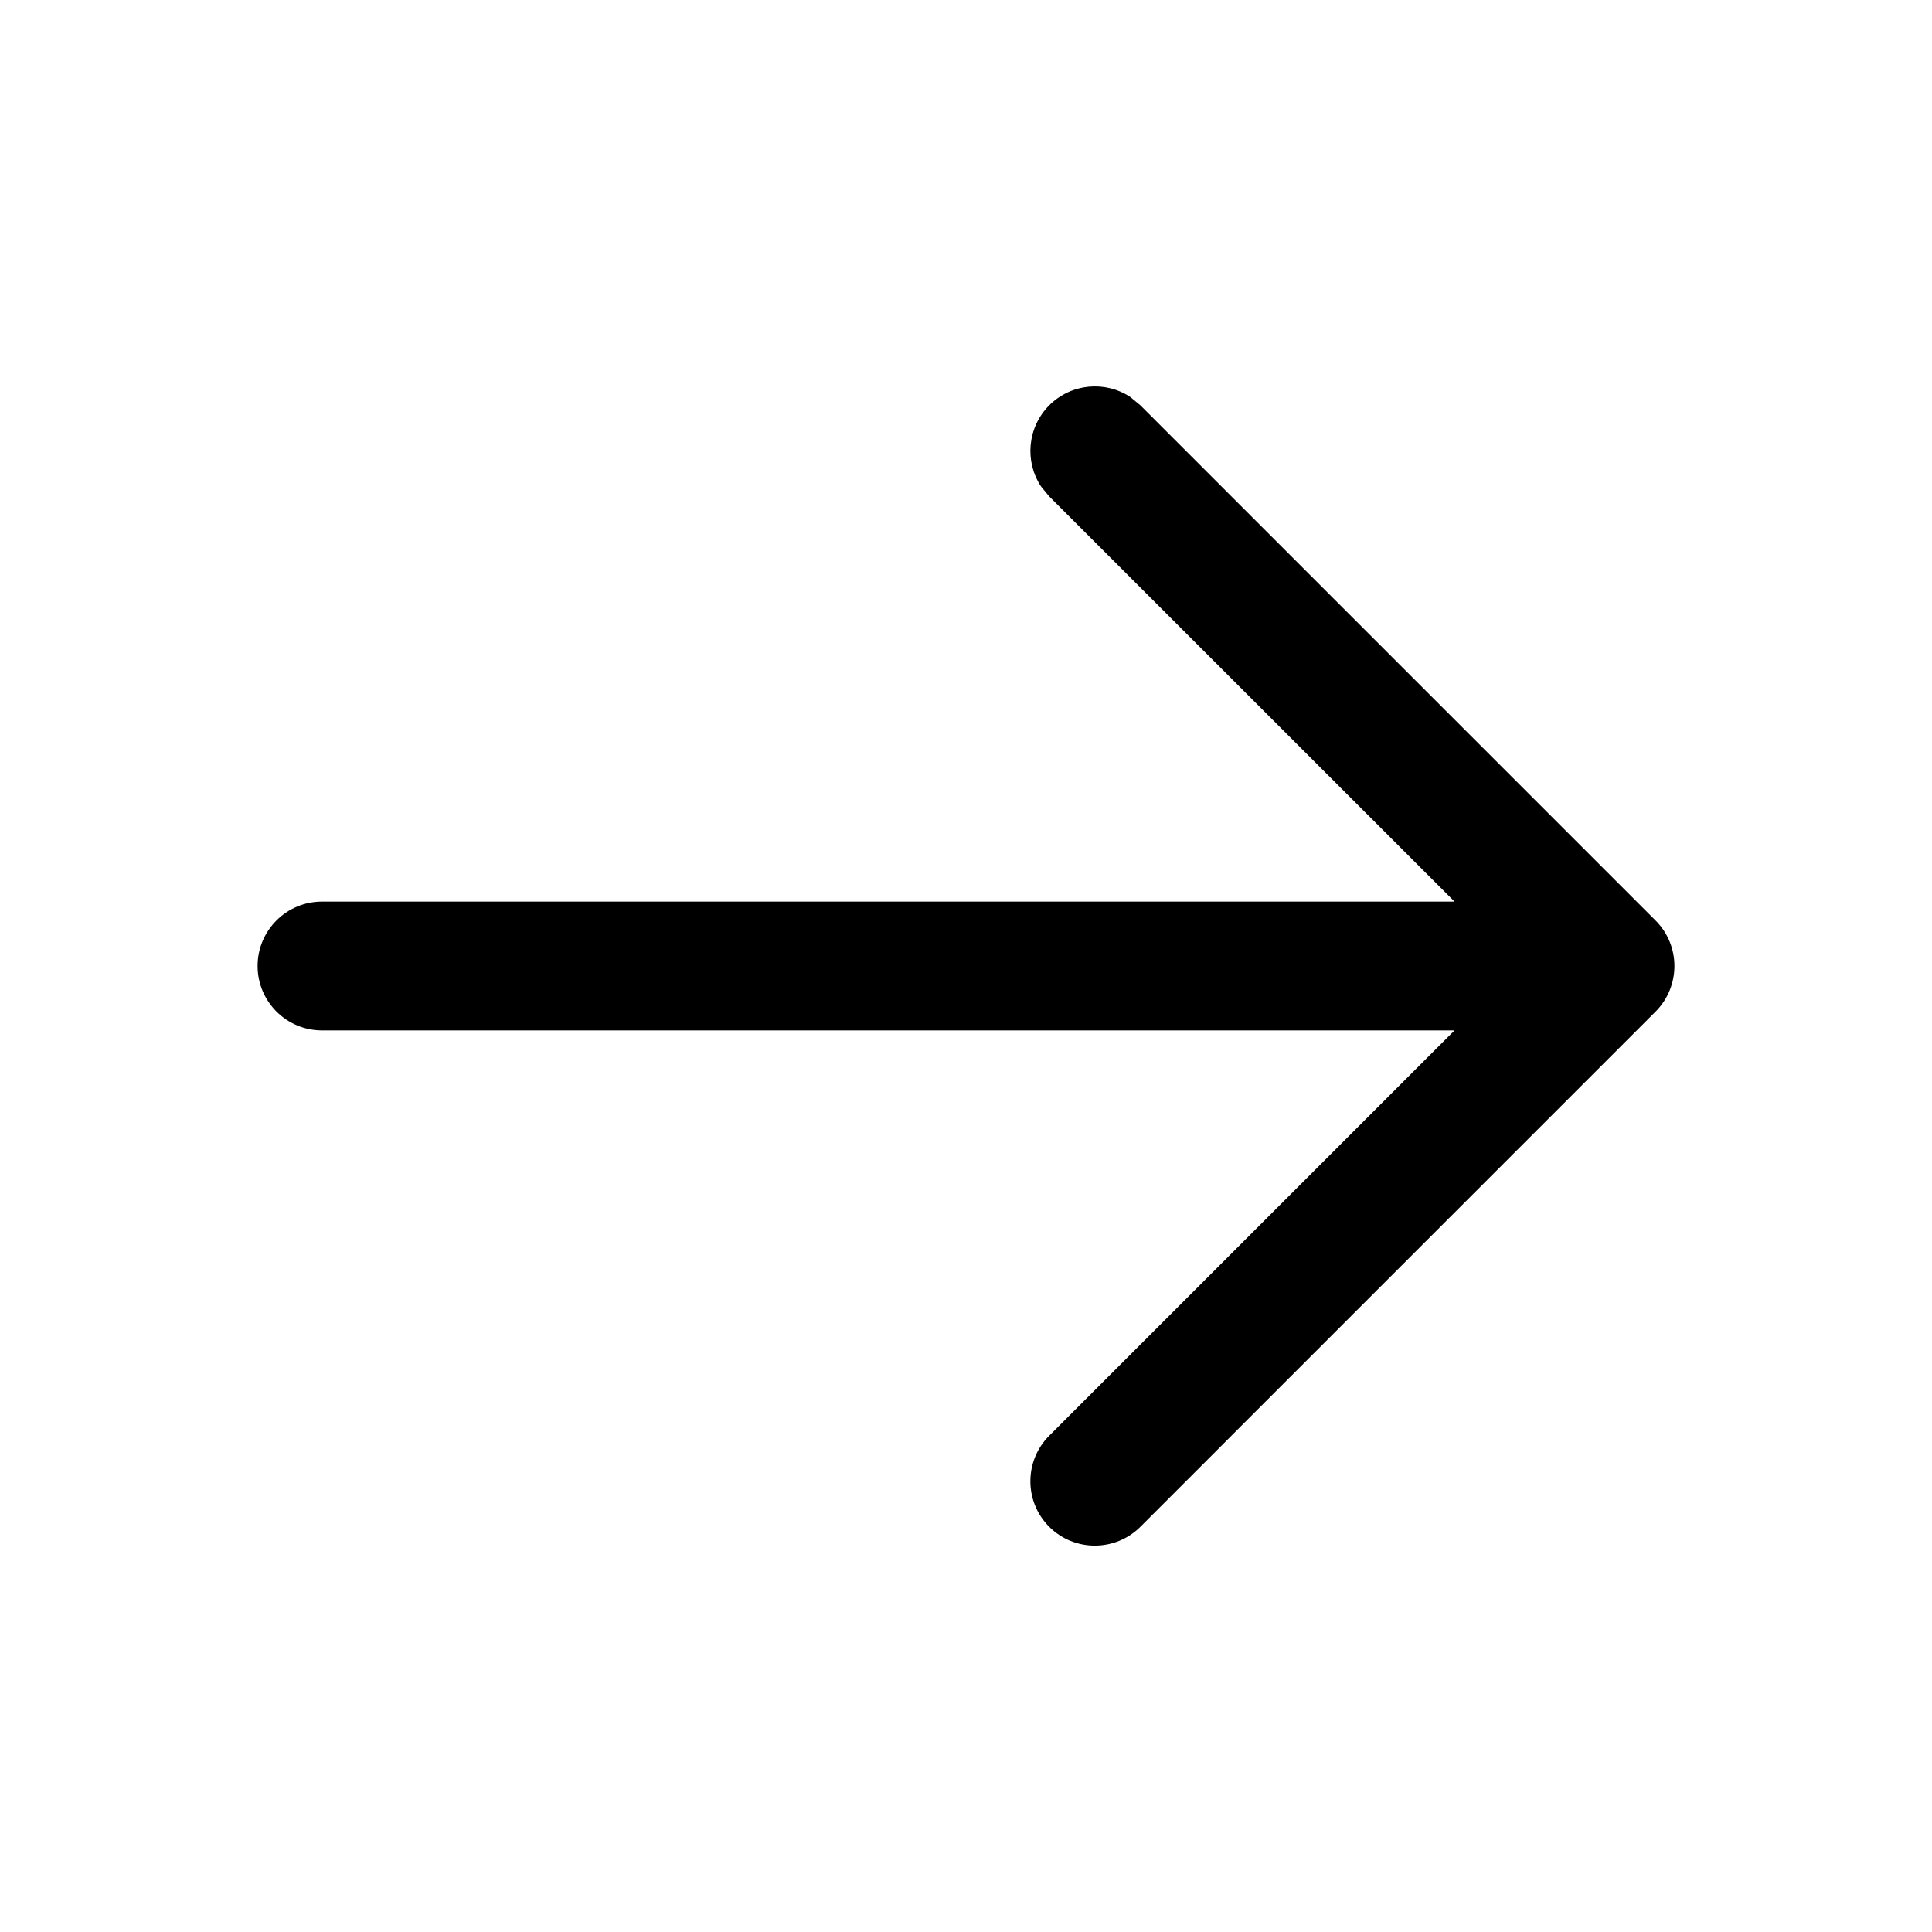
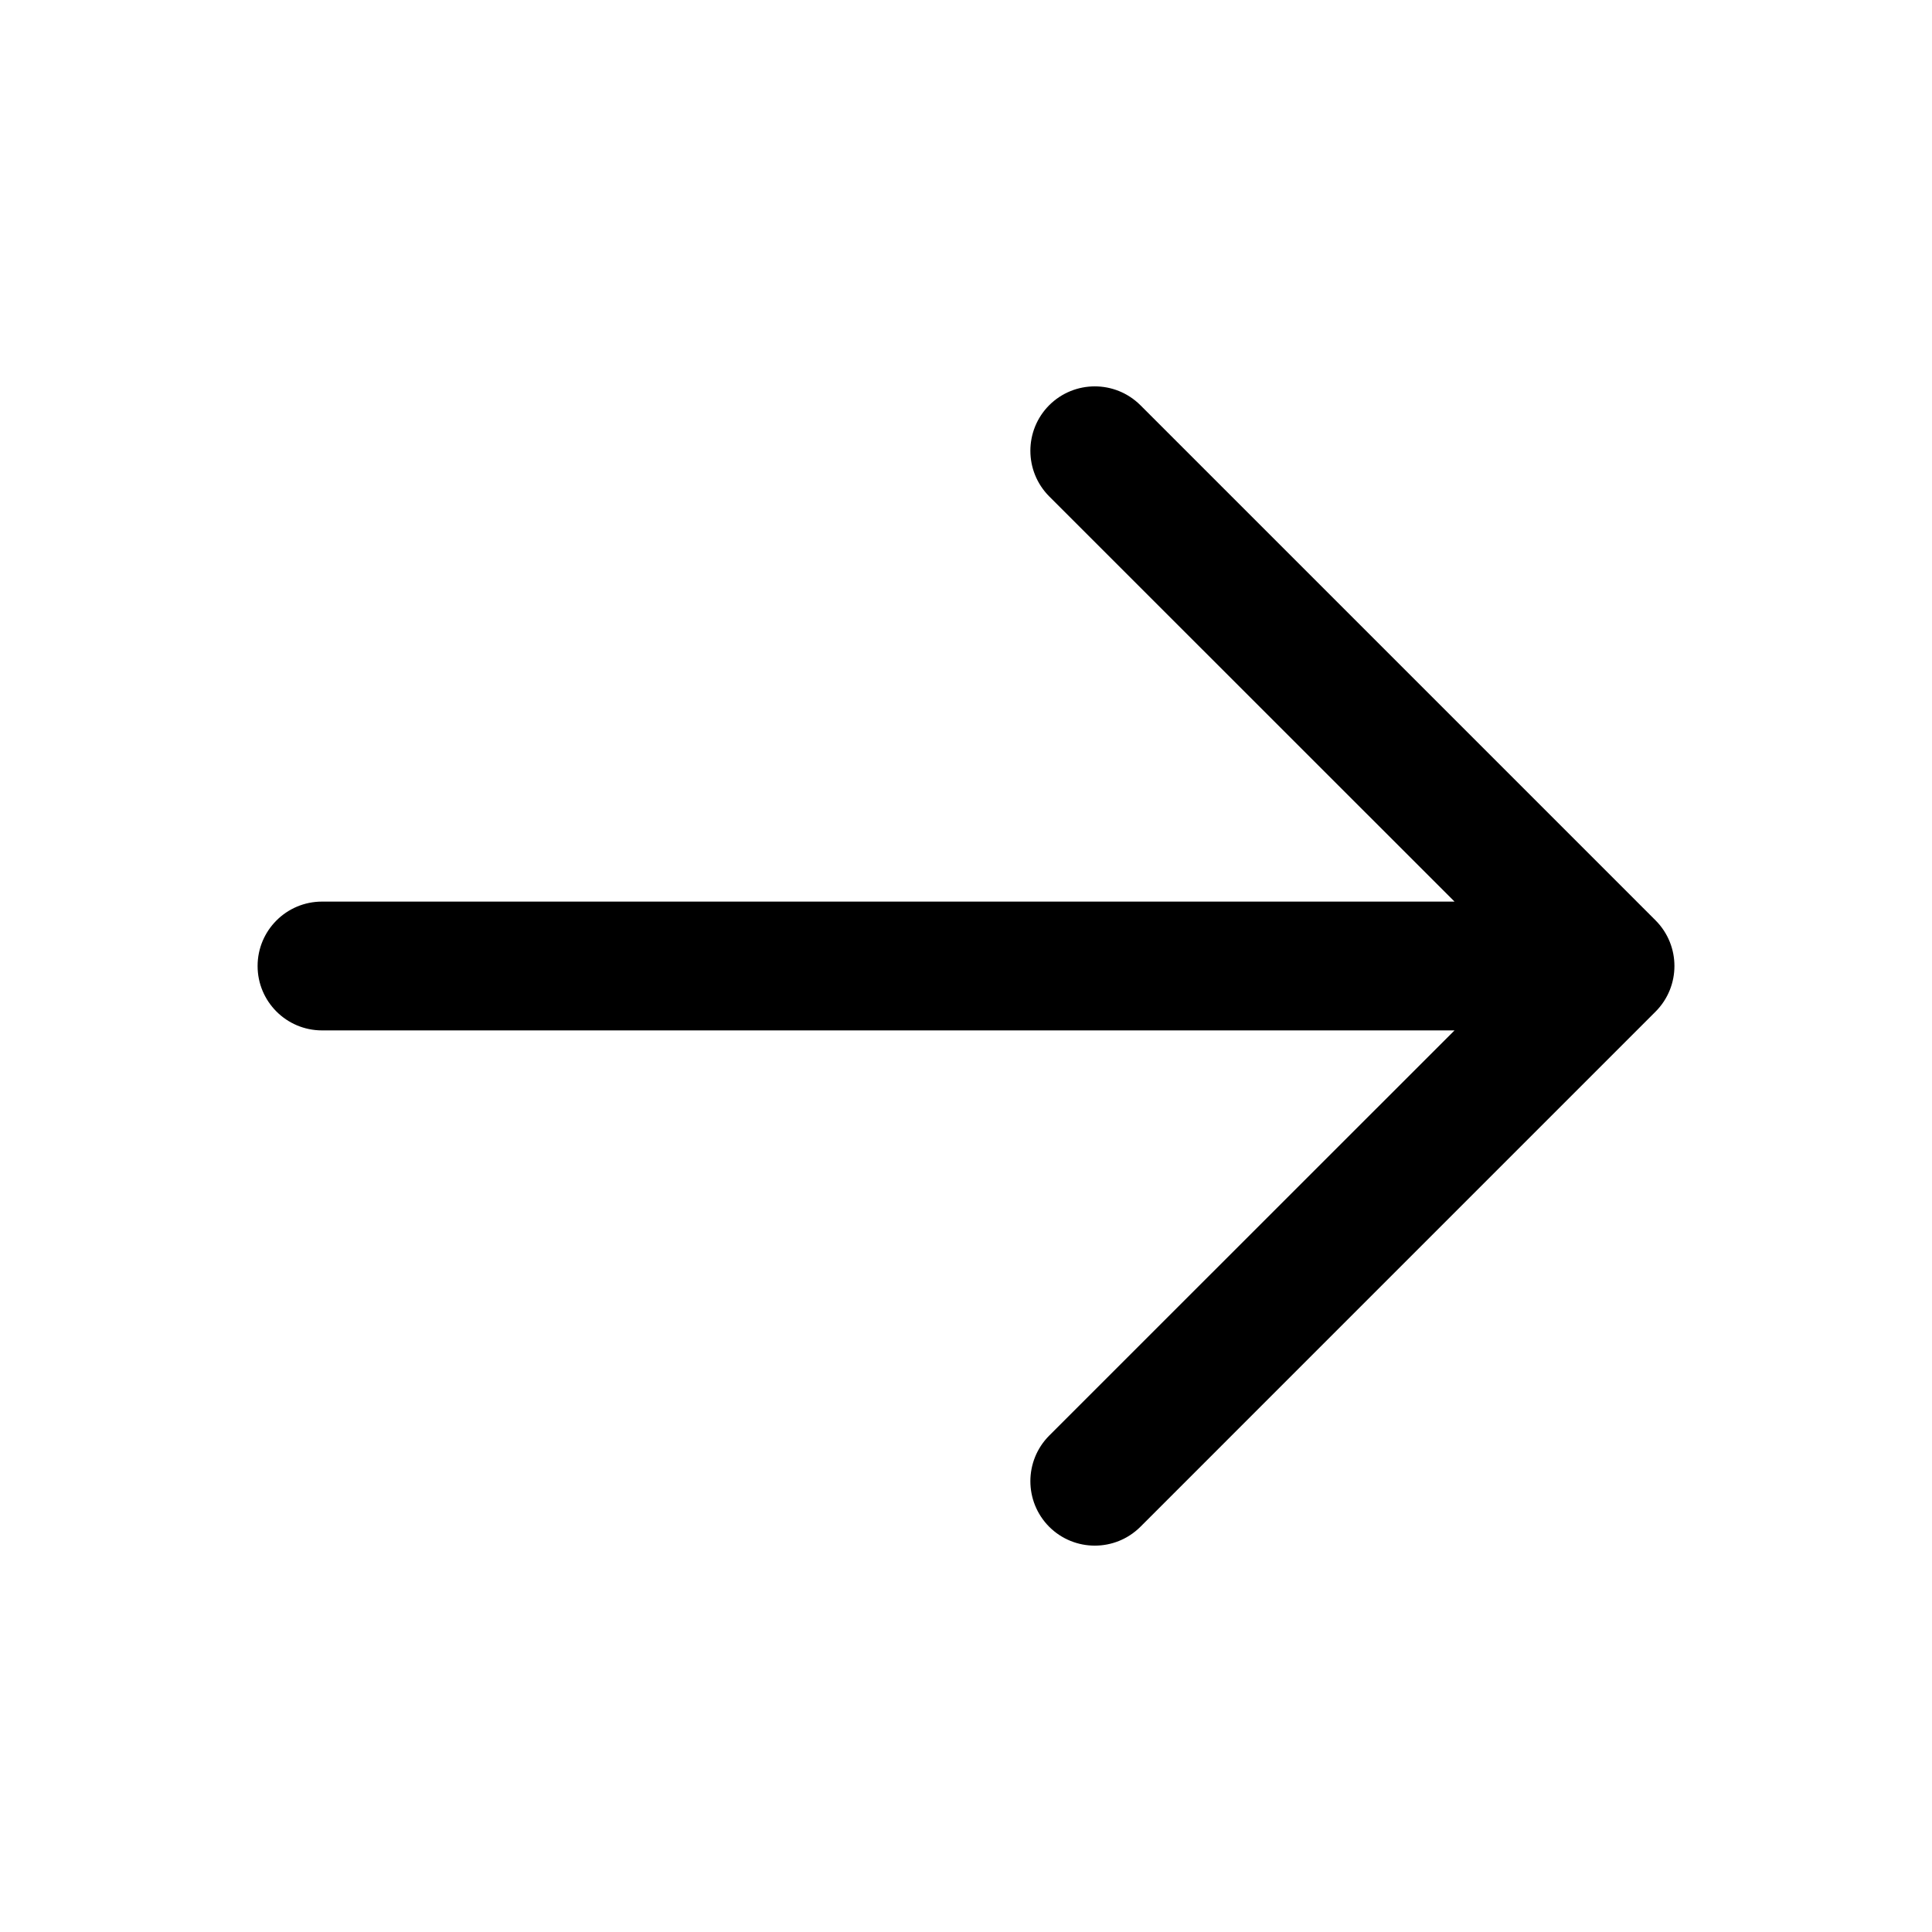
<svg xmlns="http://www.w3.org/2000/svg" width="15" height="15" viewBox="0 0 15 15" fill="none">
-   <path d="M8.146 3.147C8.317 2.976 8.581 2.954 8.775 3.082L8.854 3.147L12.854 7.147C13.049 7.342 13.049 7.658 12.854 7.854L8.854 11.854C8.658 12.049 8.342 12.049 8.146 11.854C7.951 11.659 7.951 11.342 8.146 11.147L11.293 8H2.5C2.224 8 2 7.776 2 7.5C2 7.224 2.224 7 2.5 7H11.293L8.146 3.854L8.082 3.776C7.954 3.582 7.976 3.318 8.146 3.147Z" fill="currentColor" />
+   <path d="M8.146 3.146C8.342 2.951 8.658 2.951 8.854 3.146L12.854 7.146C13.049 7.342 13.049 7.658 12.854 7.854L8.854 11.854C8.658 12.049 8.342 12.049 8.146 11.854C7.951 11.658 7.951 11.342 8.146 11.146L11.293 8H2.5C2.224 8 2 7.776 2 7.5C2 7.224 2.224 7 2.5 7H11.293L8.146 3.854C7.951 3.658 7.951 3.342 8.146 3.146Z" fill="currentColor" />
</svg>
